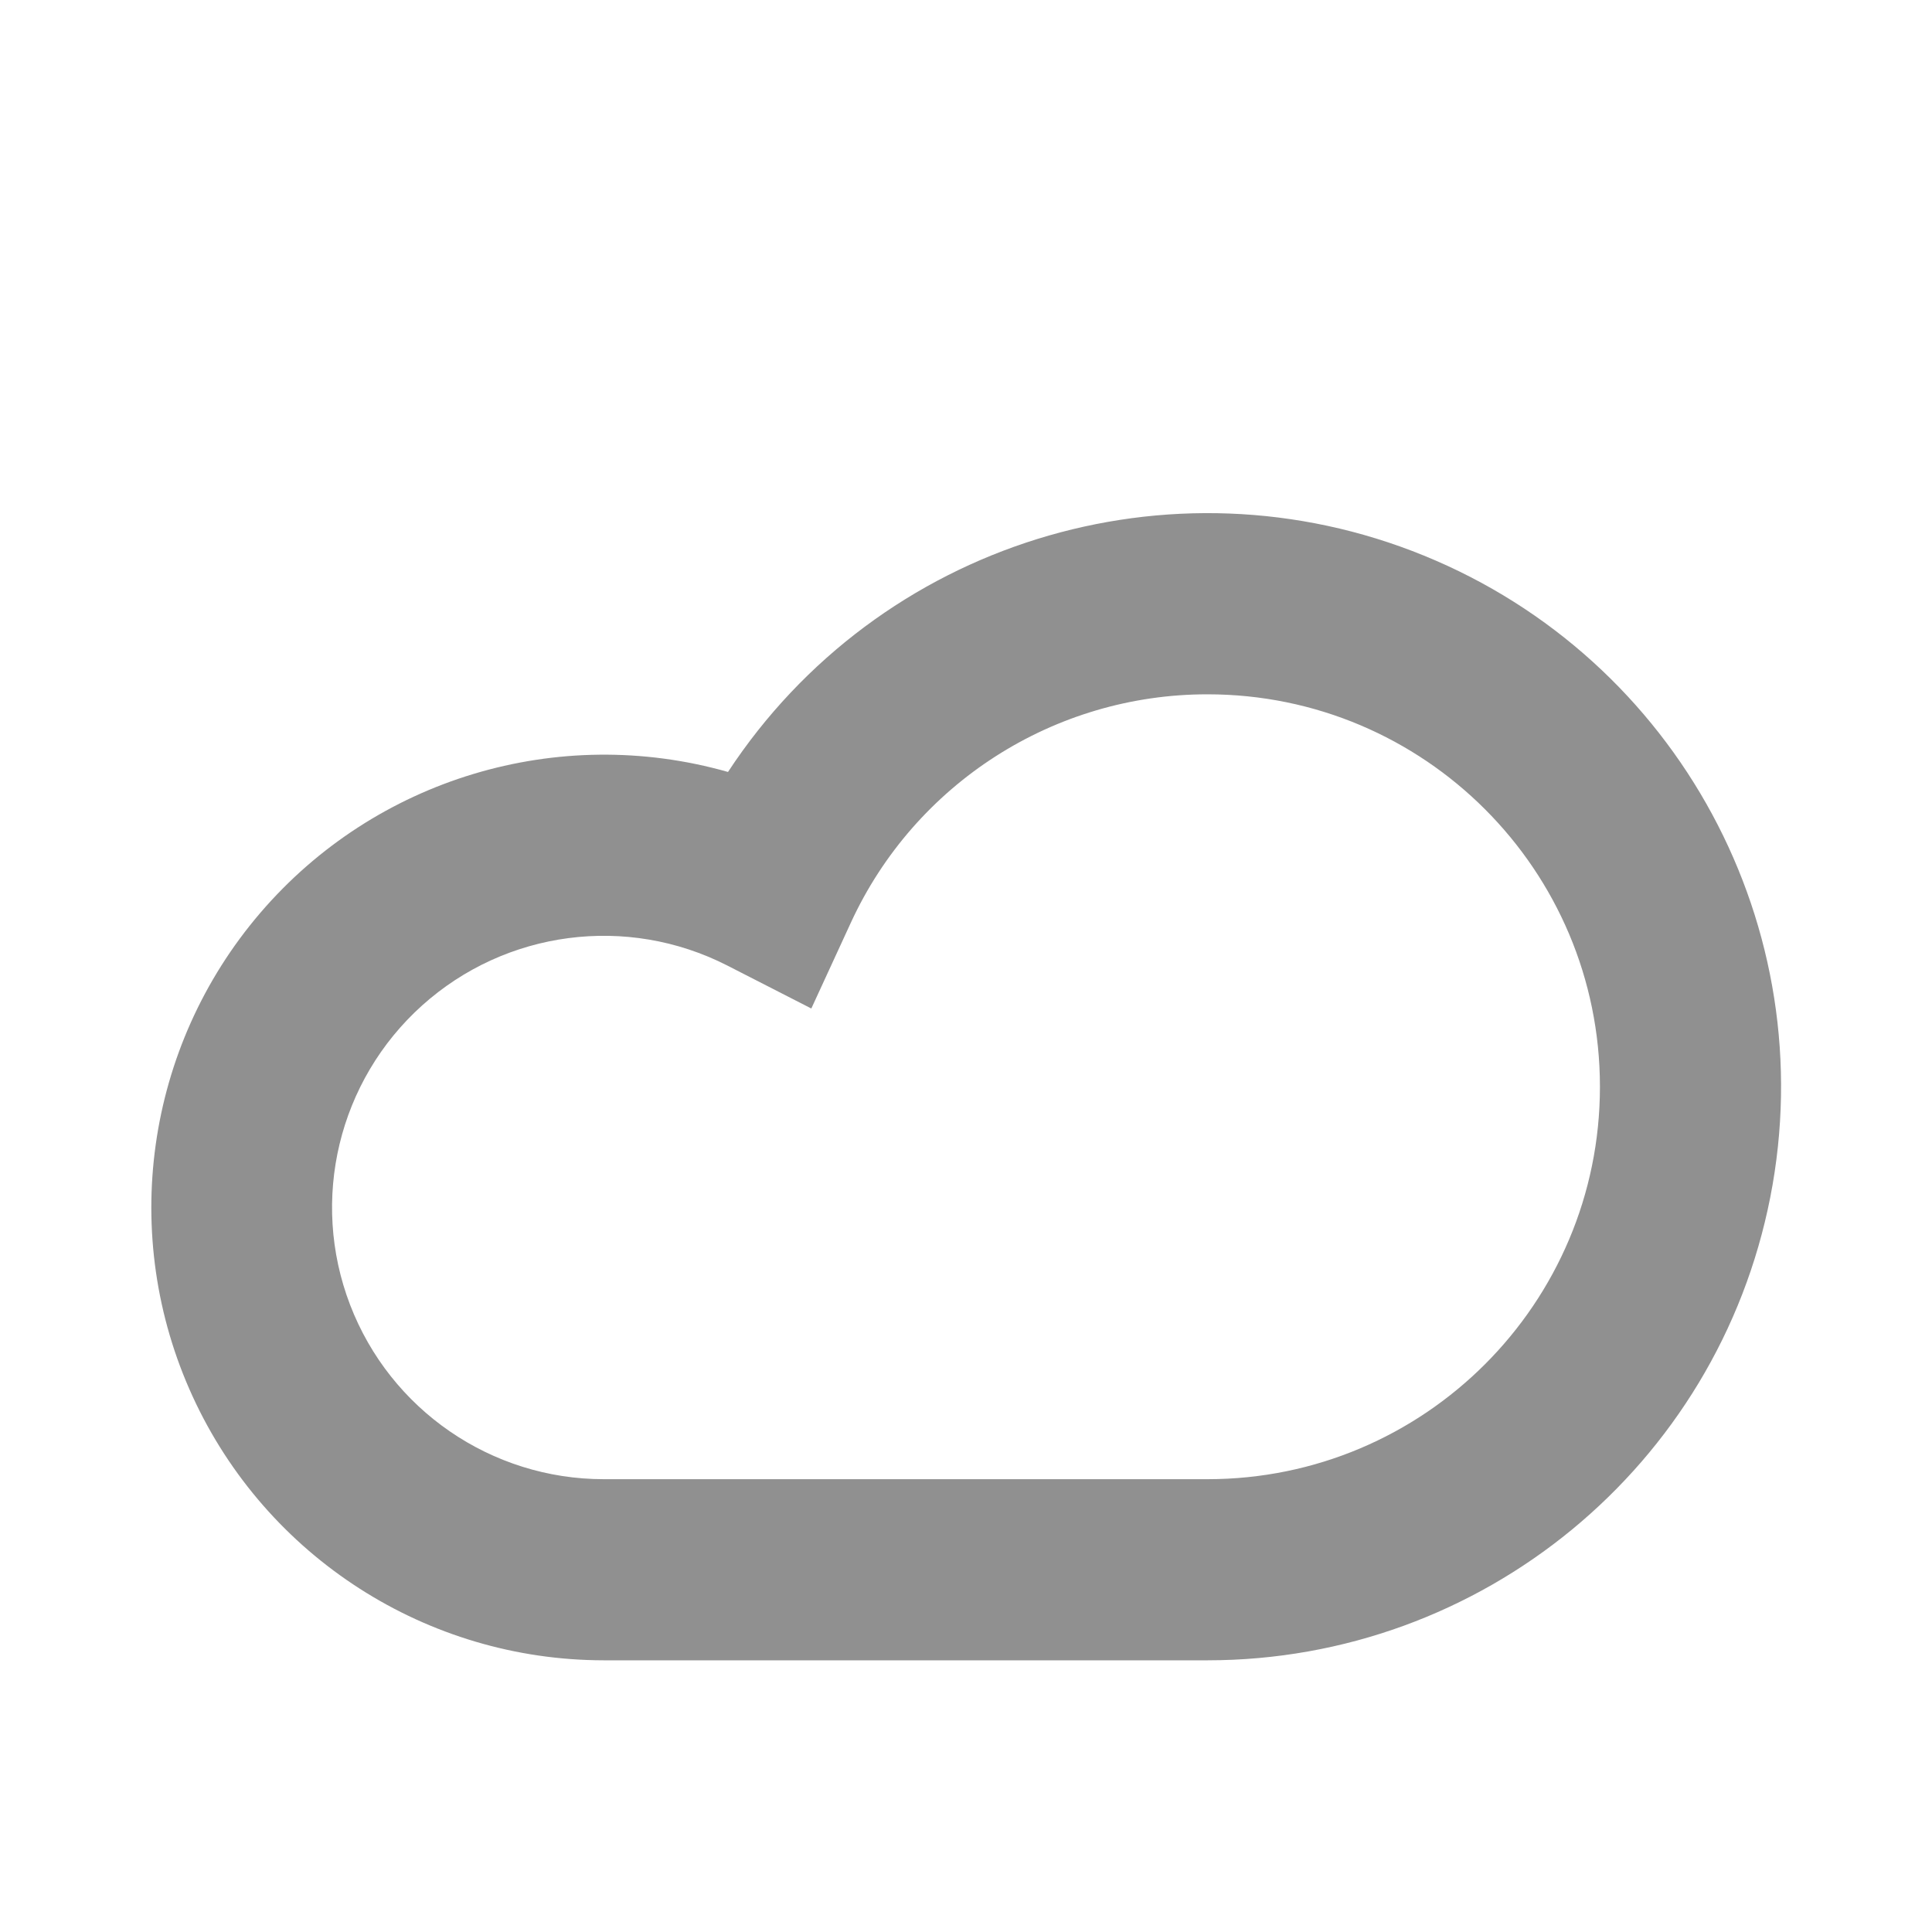
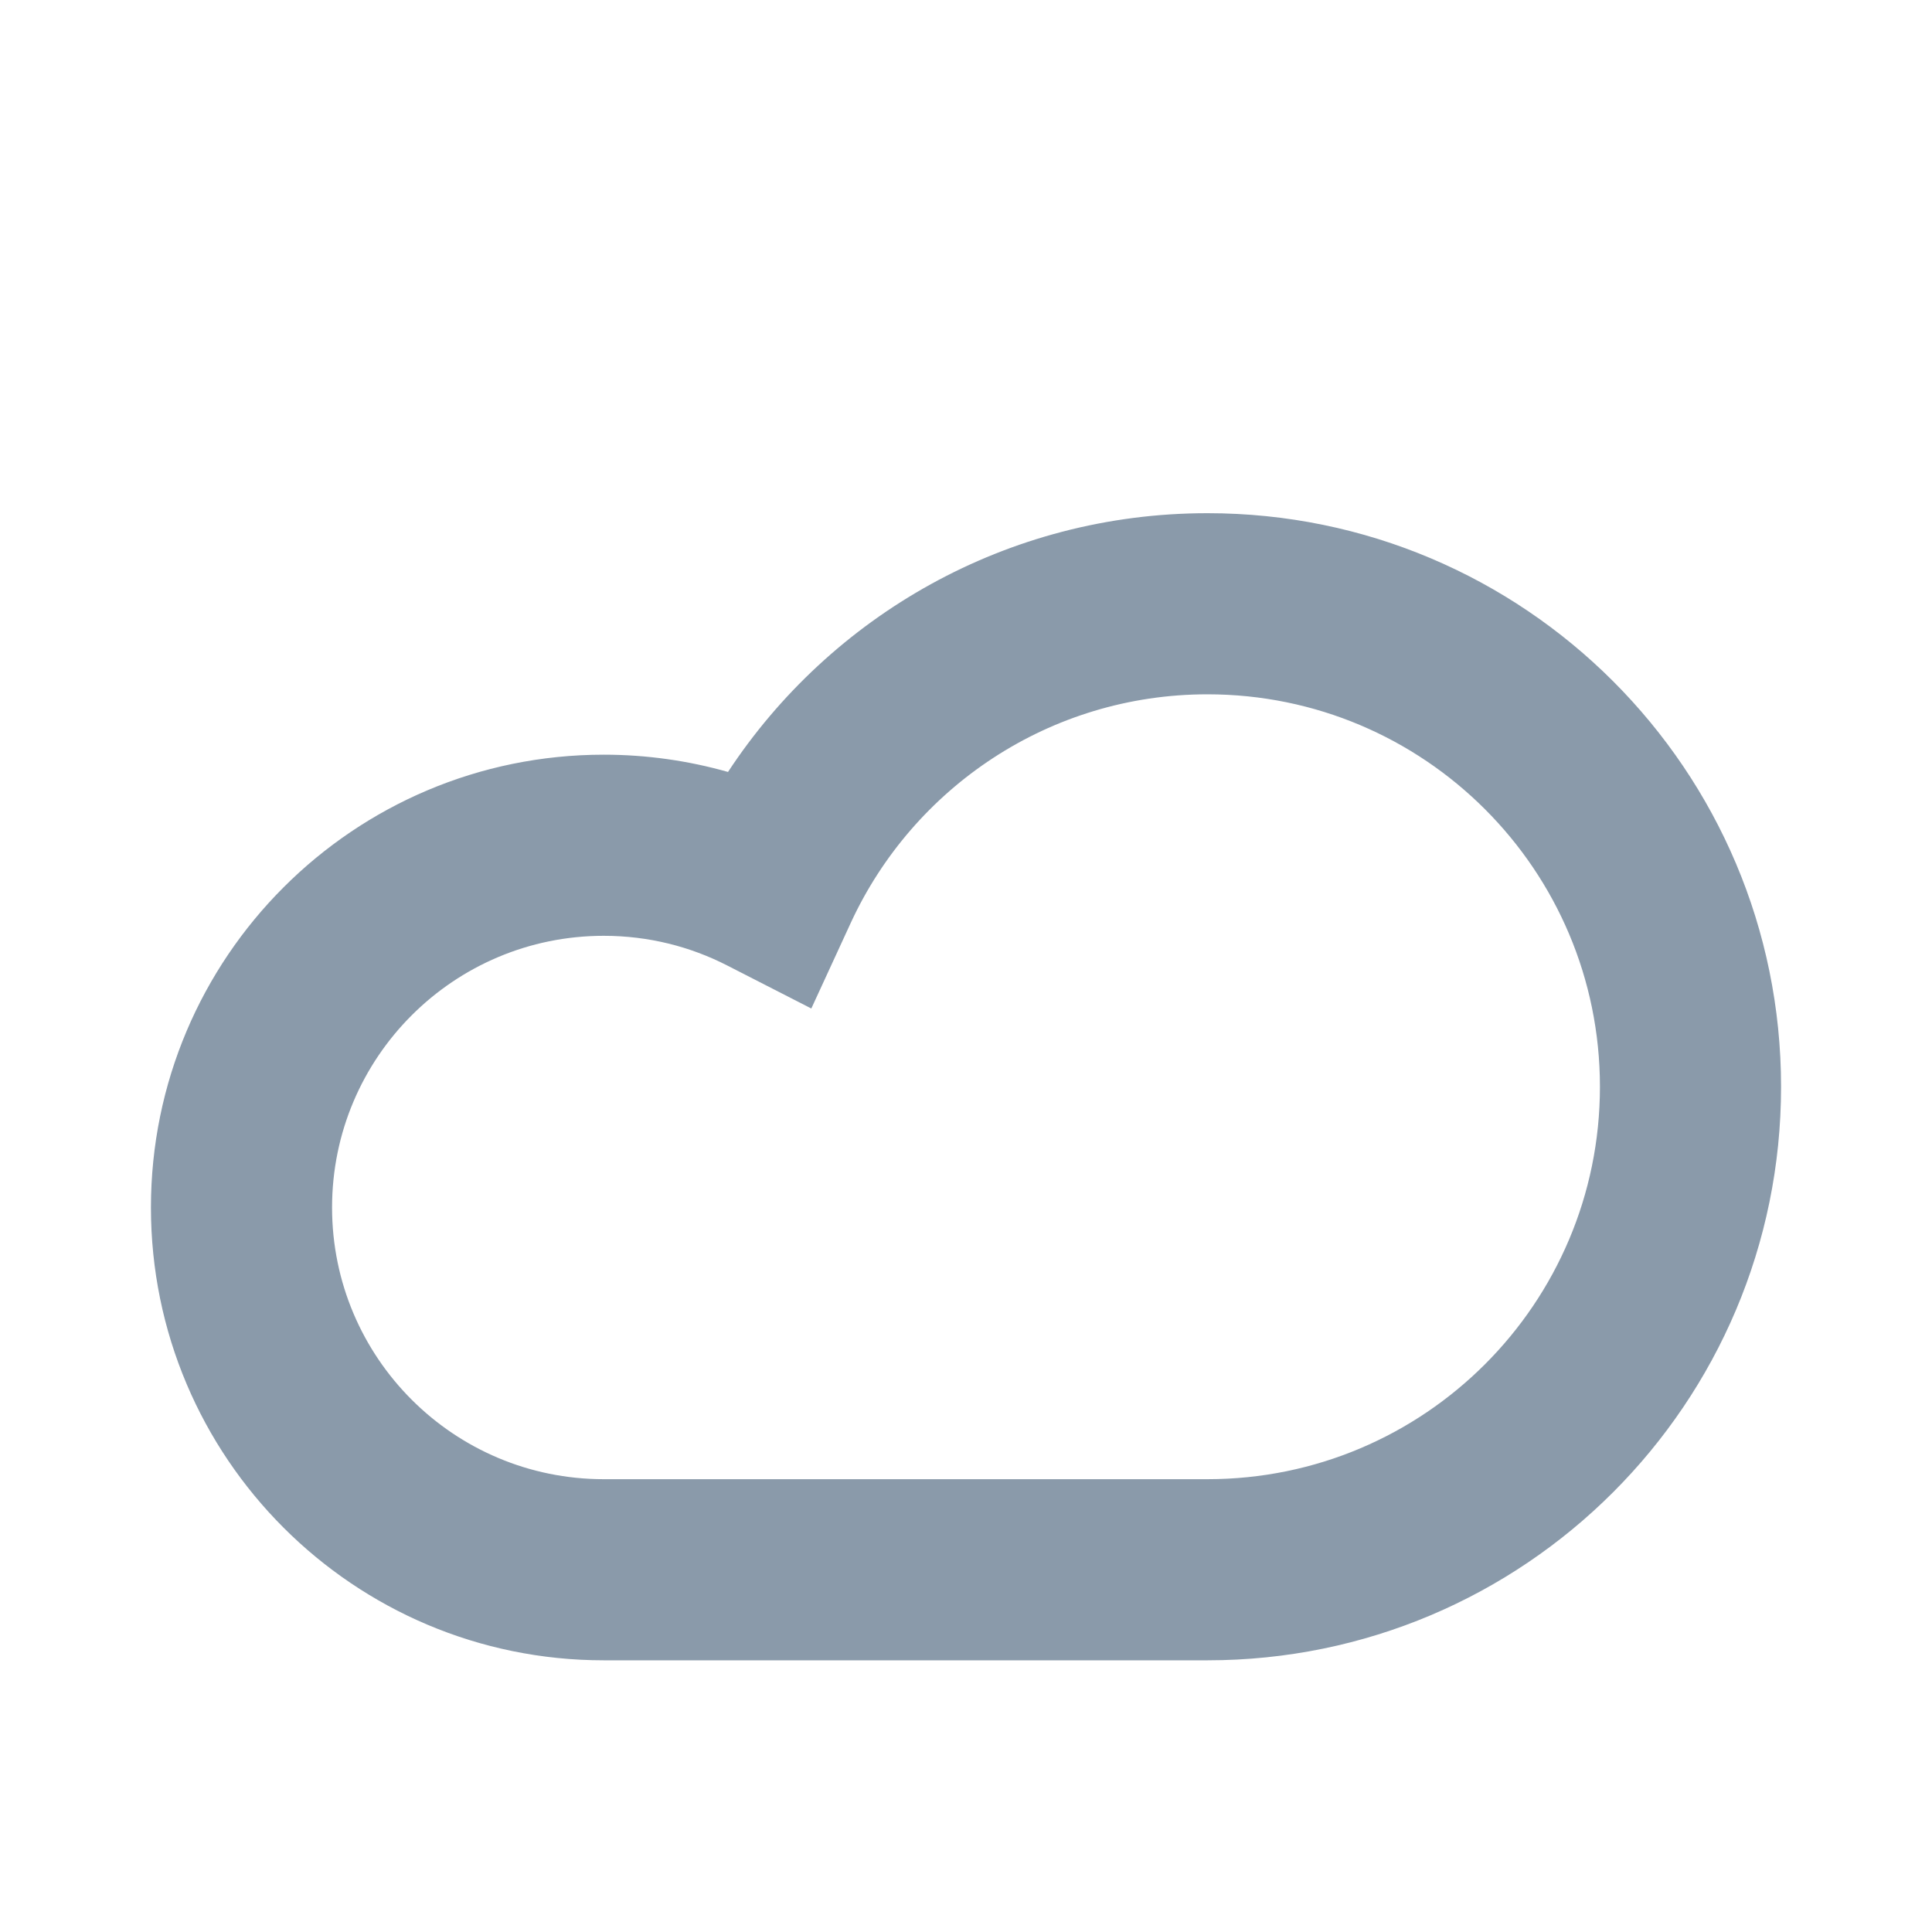
- <svg xmlns="http://www.w3.org/2000/svg" width="16" height="16" fill="none">
-   <path fill="#909090" fill-rule="evenodd" d="M6.029 6.393A4.75 4.75 0 1 1 10 13.75H5a3.75 3.75 0 1 1 1.029-7.357ZM10 5.75a3.25 3.25 0 0 0-2.954 1.892l-.327.71-.696-.356A2.25 2.25 0 1 0 5 12.25h5a3.25 3.25 0 0 0 0-6.5Z" clip-rule="evenodd" />
+ <svg xmlns="http://www.w3.org/2000/svg" width="16" height="16" viewBox="0 0 16 16" fill="none">
+   <path fill-rule="evenodd" clip-rule="evenodd" d="M6.029 6.393C6.877 5.103 8.338 4.25 10 4.25C12.623 4.25 14.75 6.377 14.75 9C14.75 11.623 12.623 13.75 10 13.75H5C2.929 13.75 1.25 12.071 1.25 10C1.25 7.929 2.929 6.25 5 6.25C5.356 6.25 5.701 6.3 6.029 6.393ZM10 5.75C8.691 5.75 7.562 6.524 7.046 7.642L6.719 8.352L6.023 7.996C5.717 7.839 5.37 7.75 5 7.75C3.757 7.75 2.75 8.757 2.75 10C2.75 11.243 3.757 12.25 5 12.25H10C11.795 12.25 13.25 10.795 13.25 9C13.25 7.205 11.795 5.75 10 5.75Z" fill="#8A9AAA" />
</svg>
